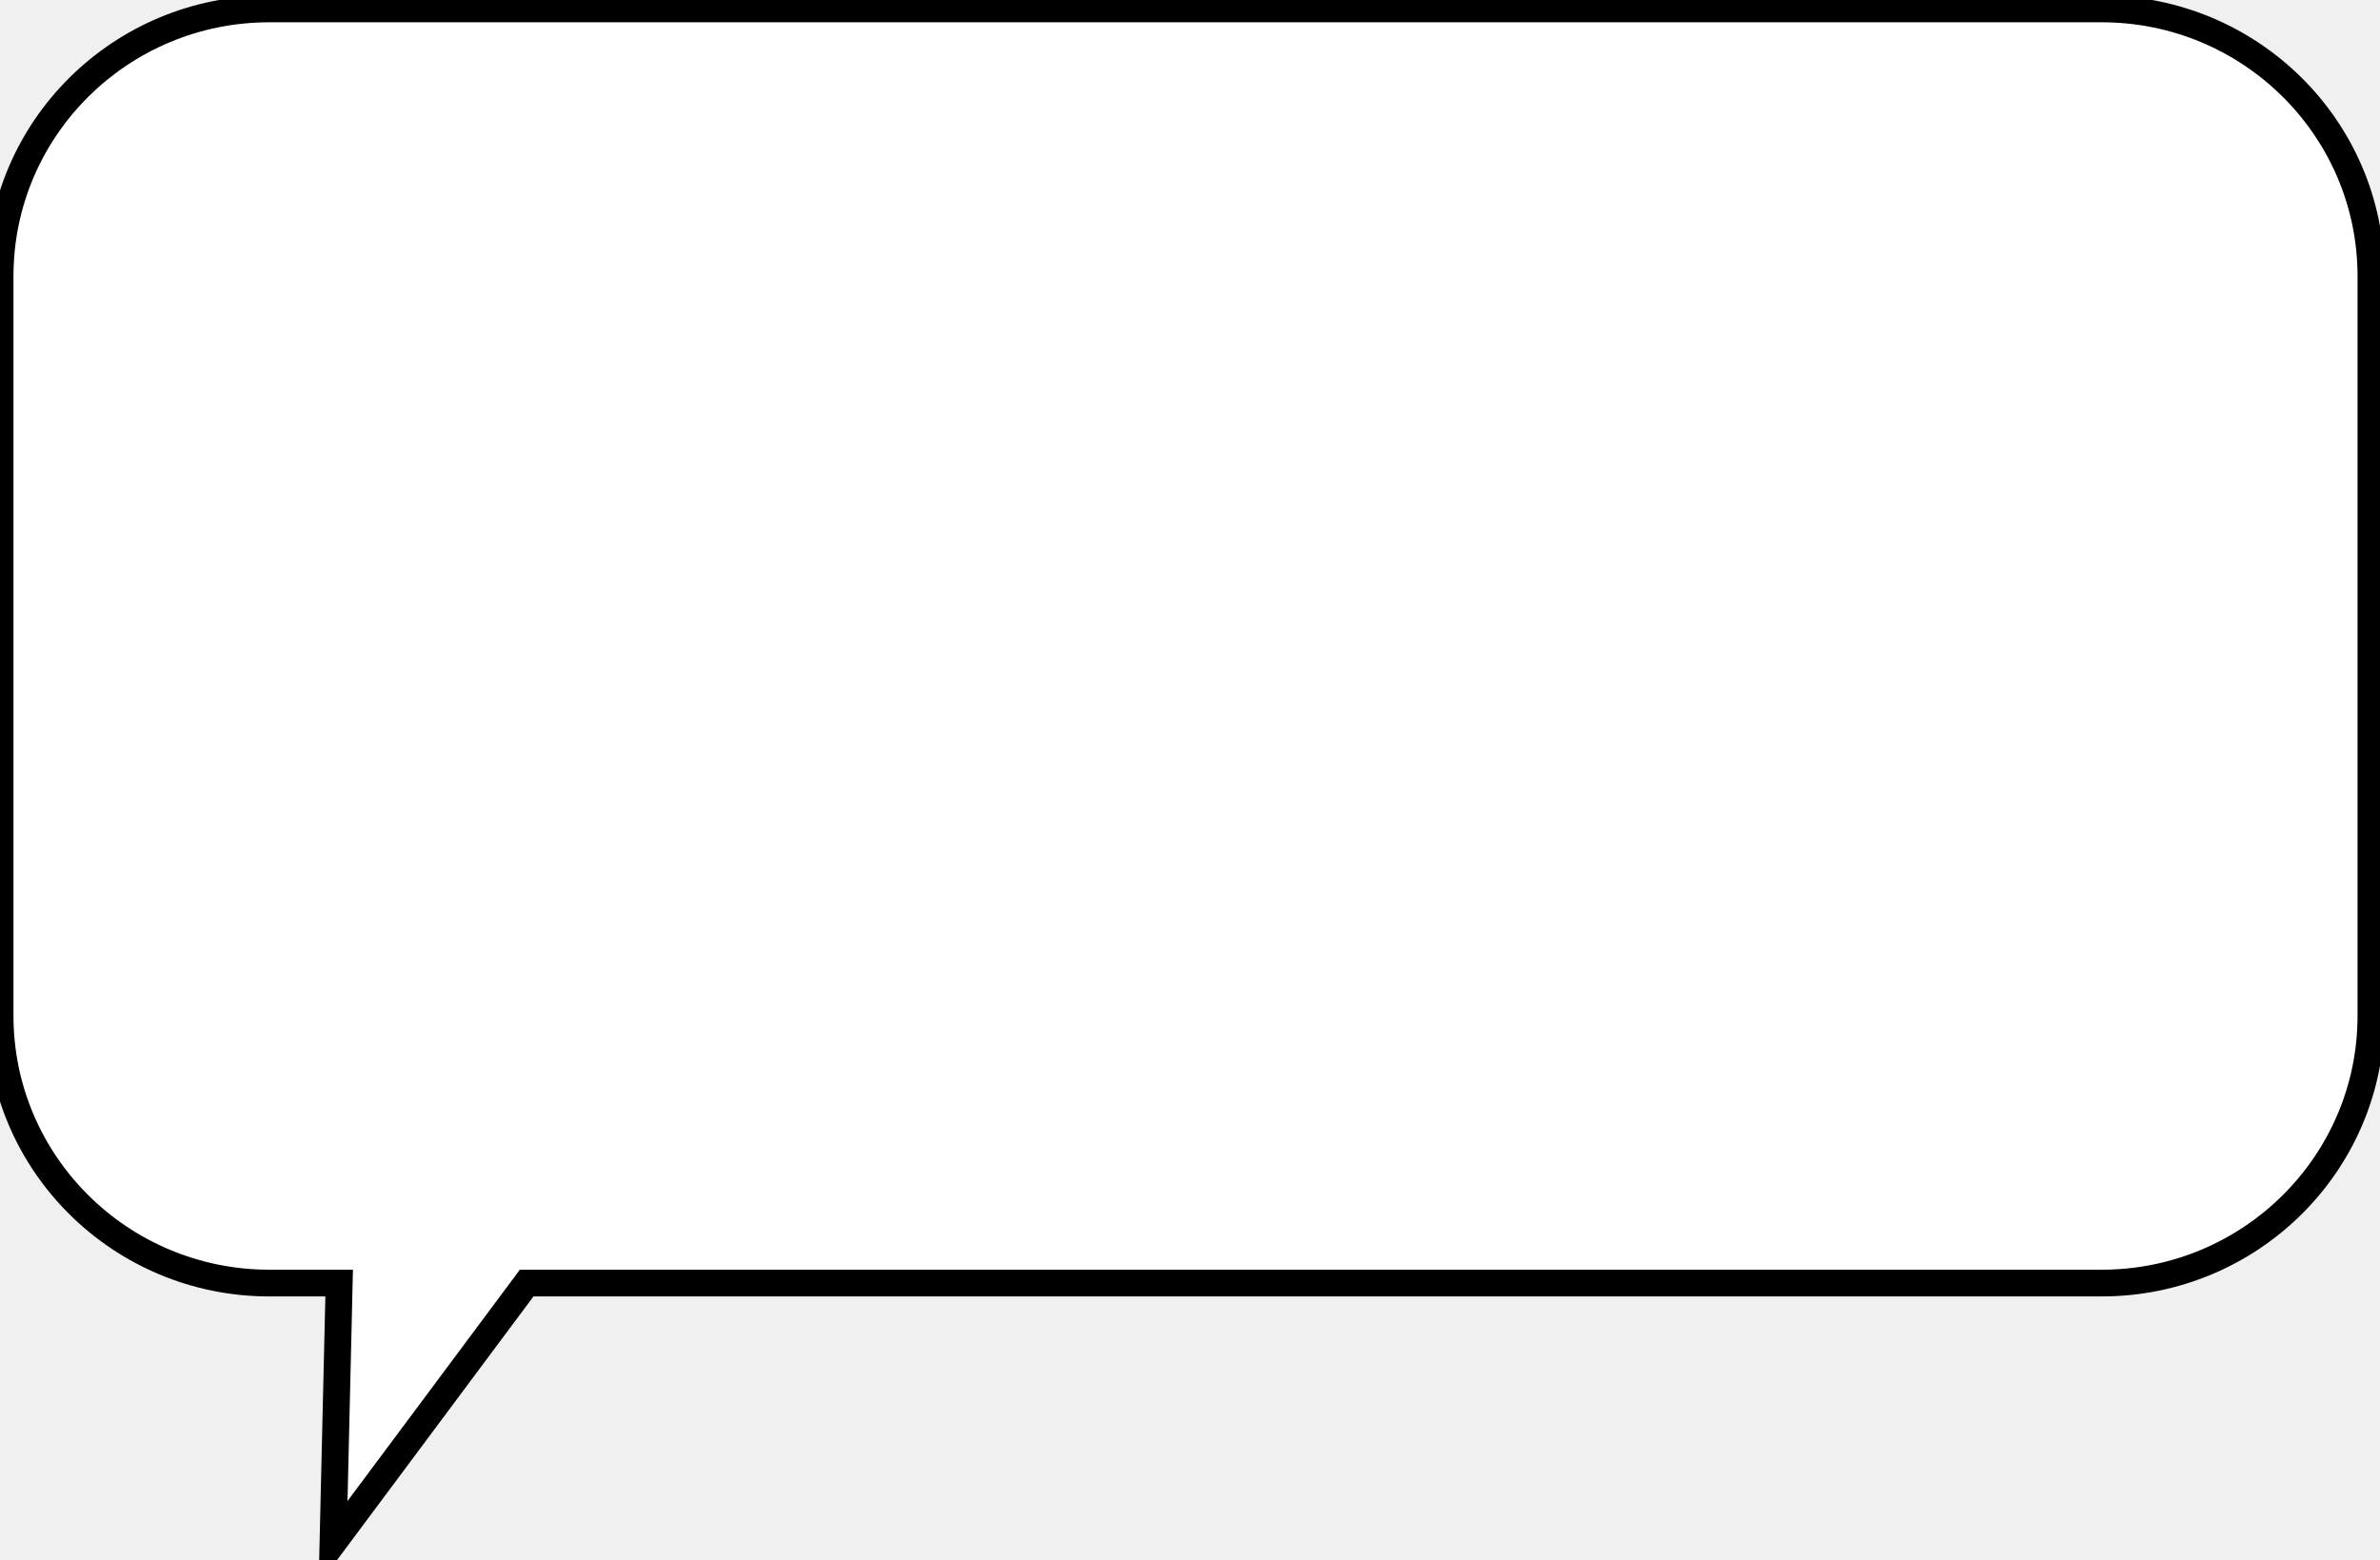
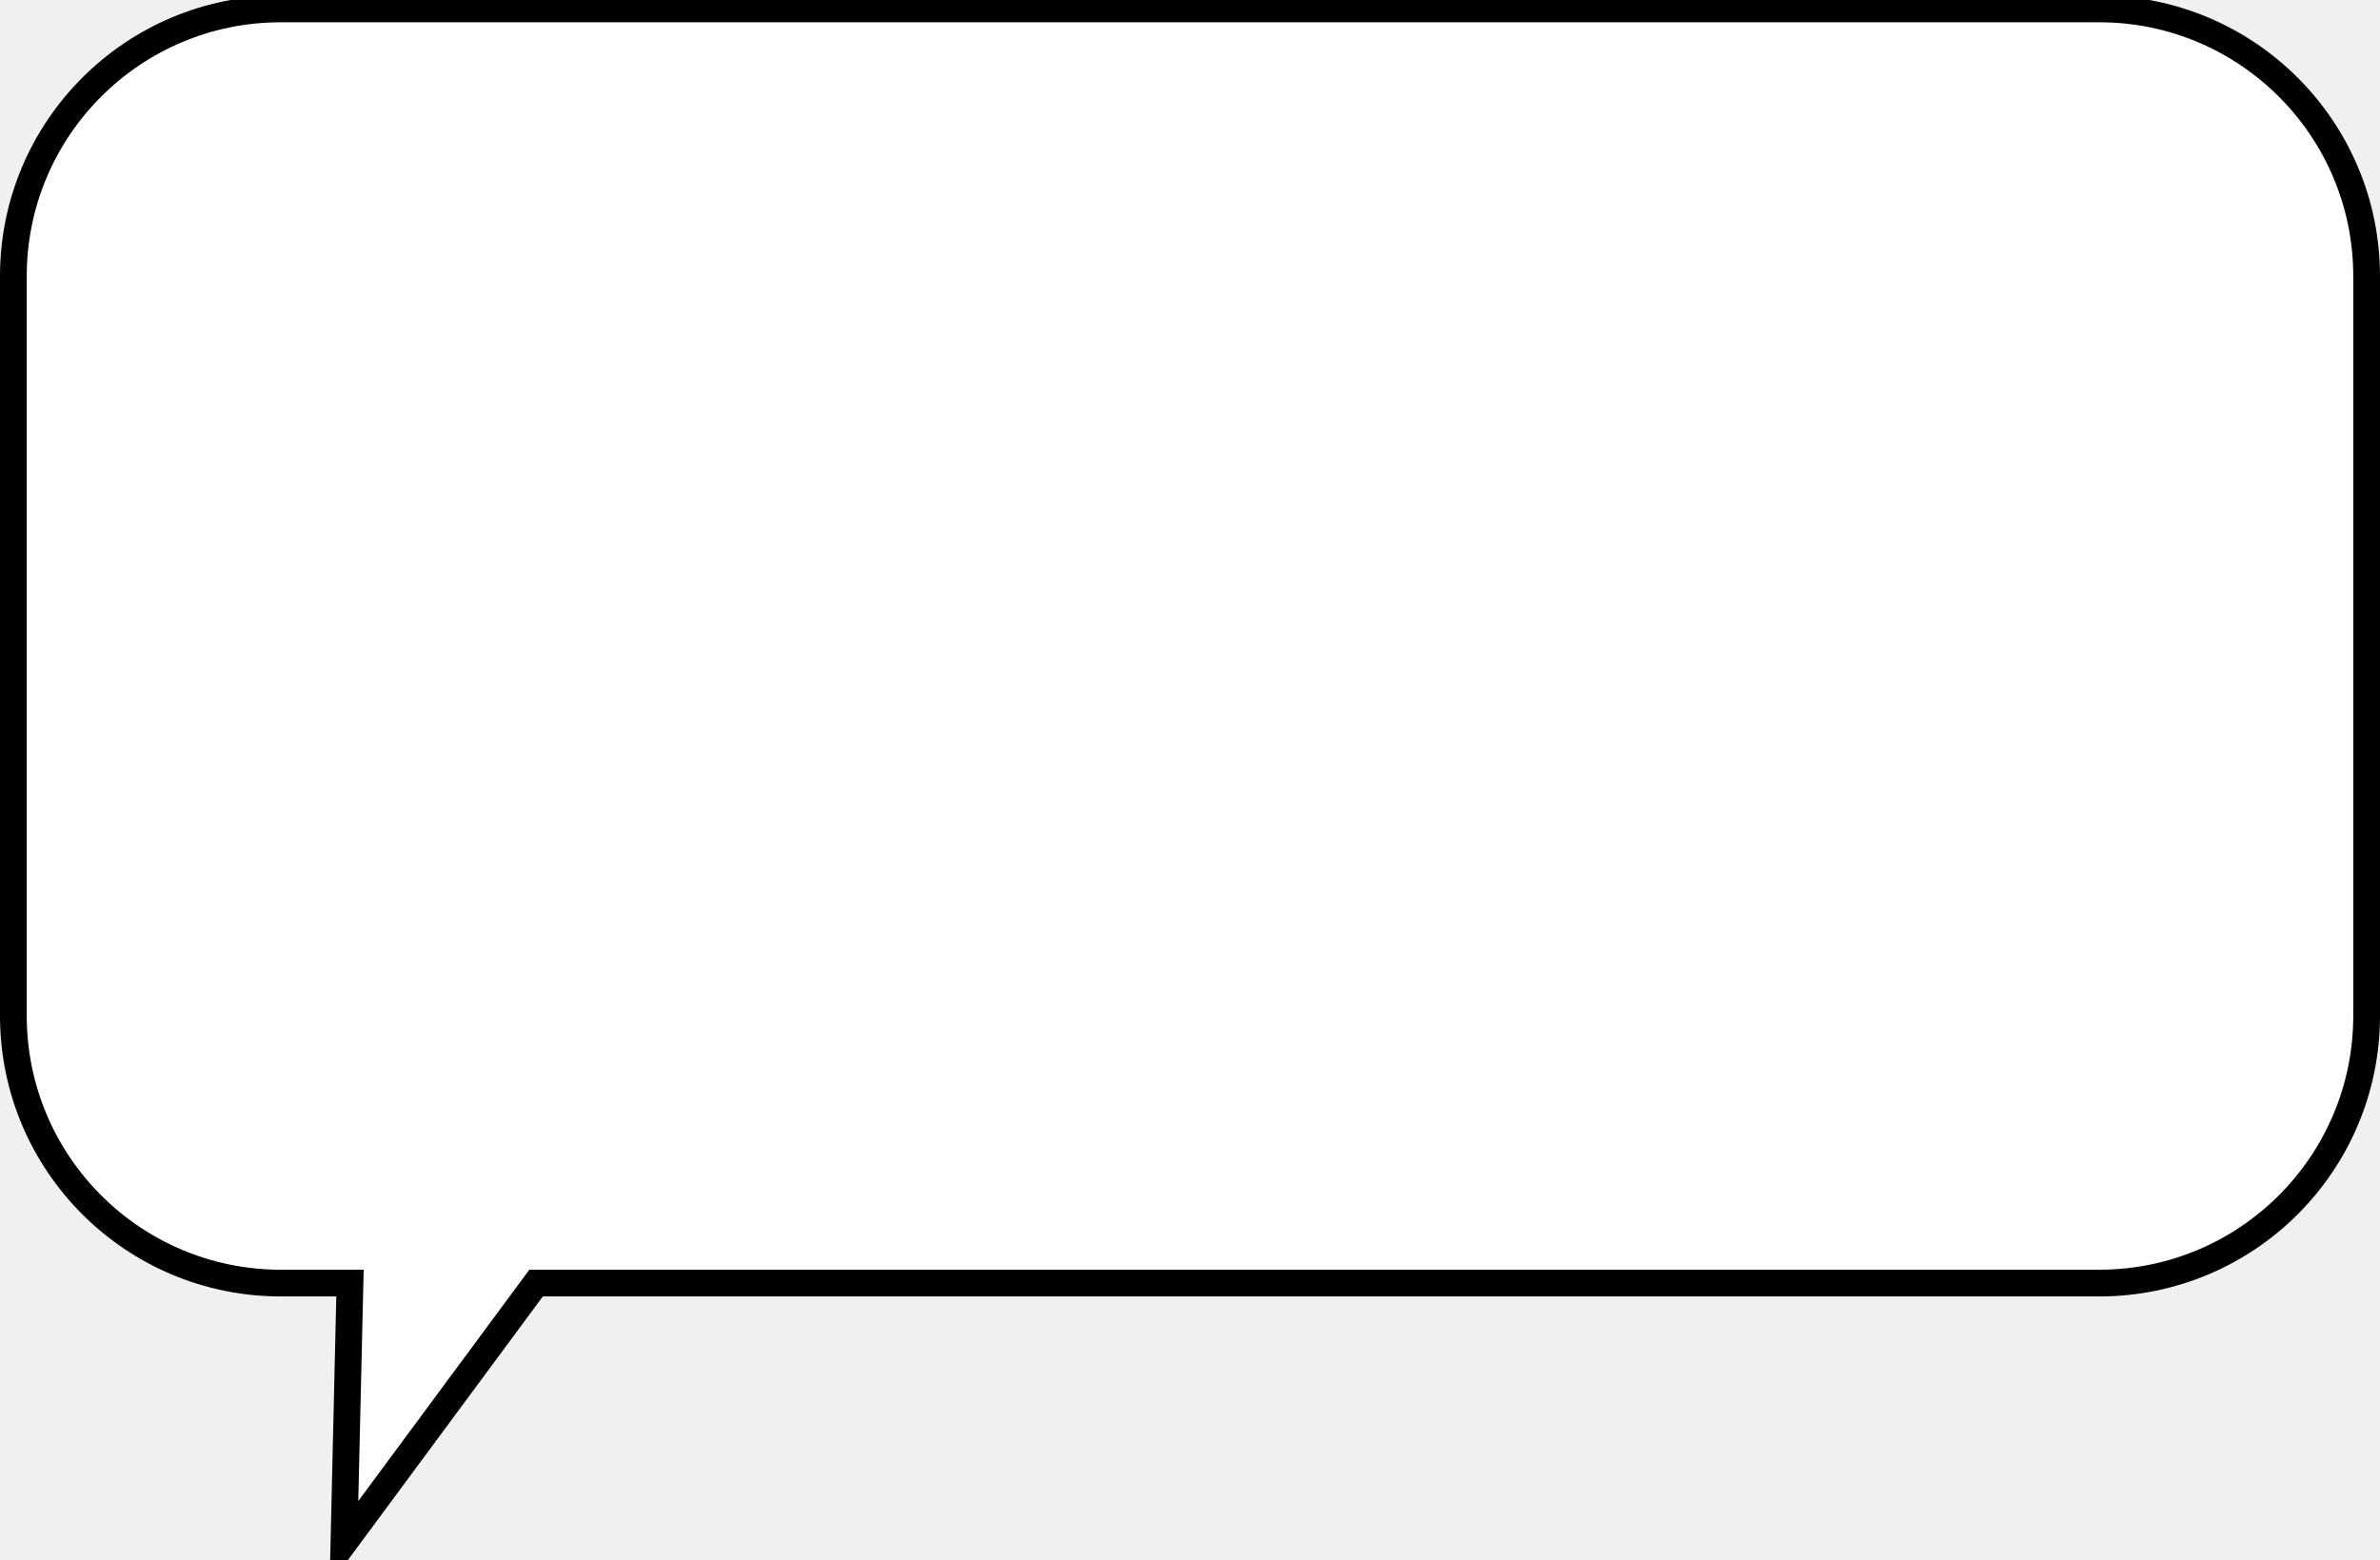
- <svg xmlns="http://www.w3.org/2000/svg" preserveAspectRatio="none" width="264" height="173" viewBox="0 -1 265 175" fill="none">
+ <svg xmlns="http://www.w3.org/2000/svg" preserveAspectRatio="none" width="264" height="173" viewBox="-1.5 -1 267 175" fill="none">
  <path d="M30 0C13.431 0 0 13.431 0 30V113C0 129.569 13.431 143 30 143H37.763L37.083 172.164L58.641 143H234C250.569 143 264 129.569 264 113V30C264 13.431 250.569 0 234 0H30Z" fill="white" stroke="black" stroke-width="3" />
</svg>
